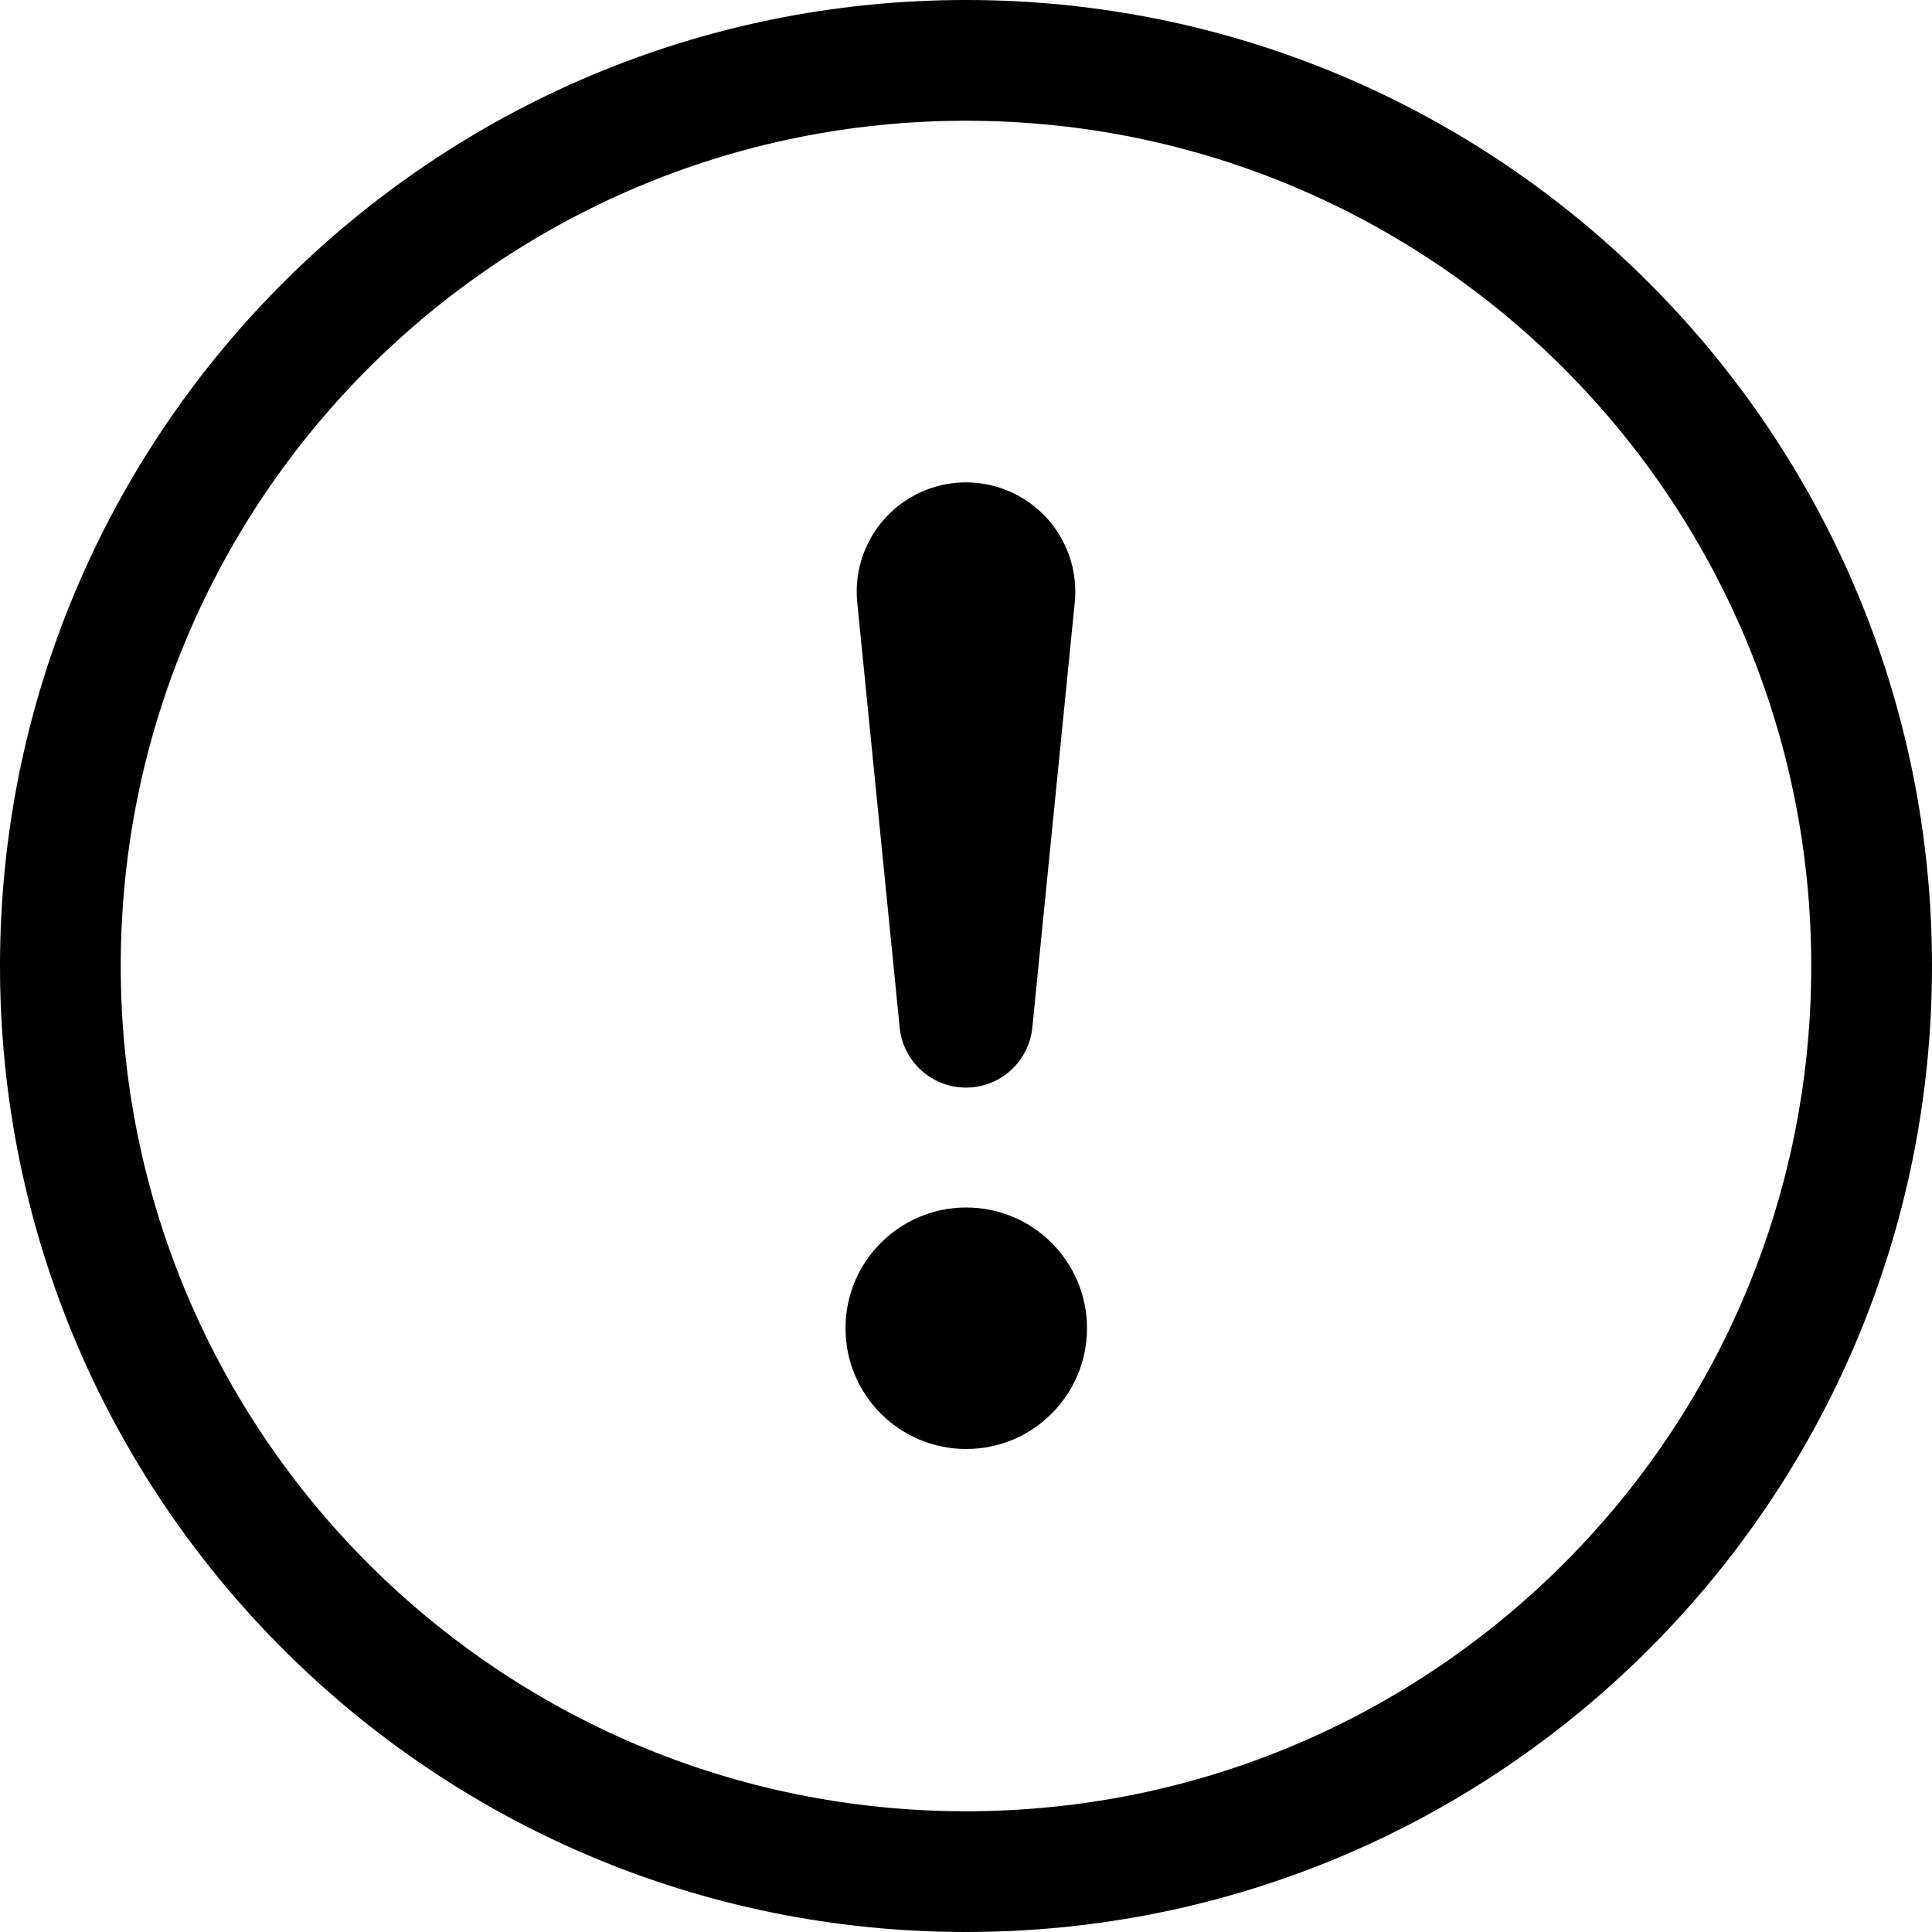
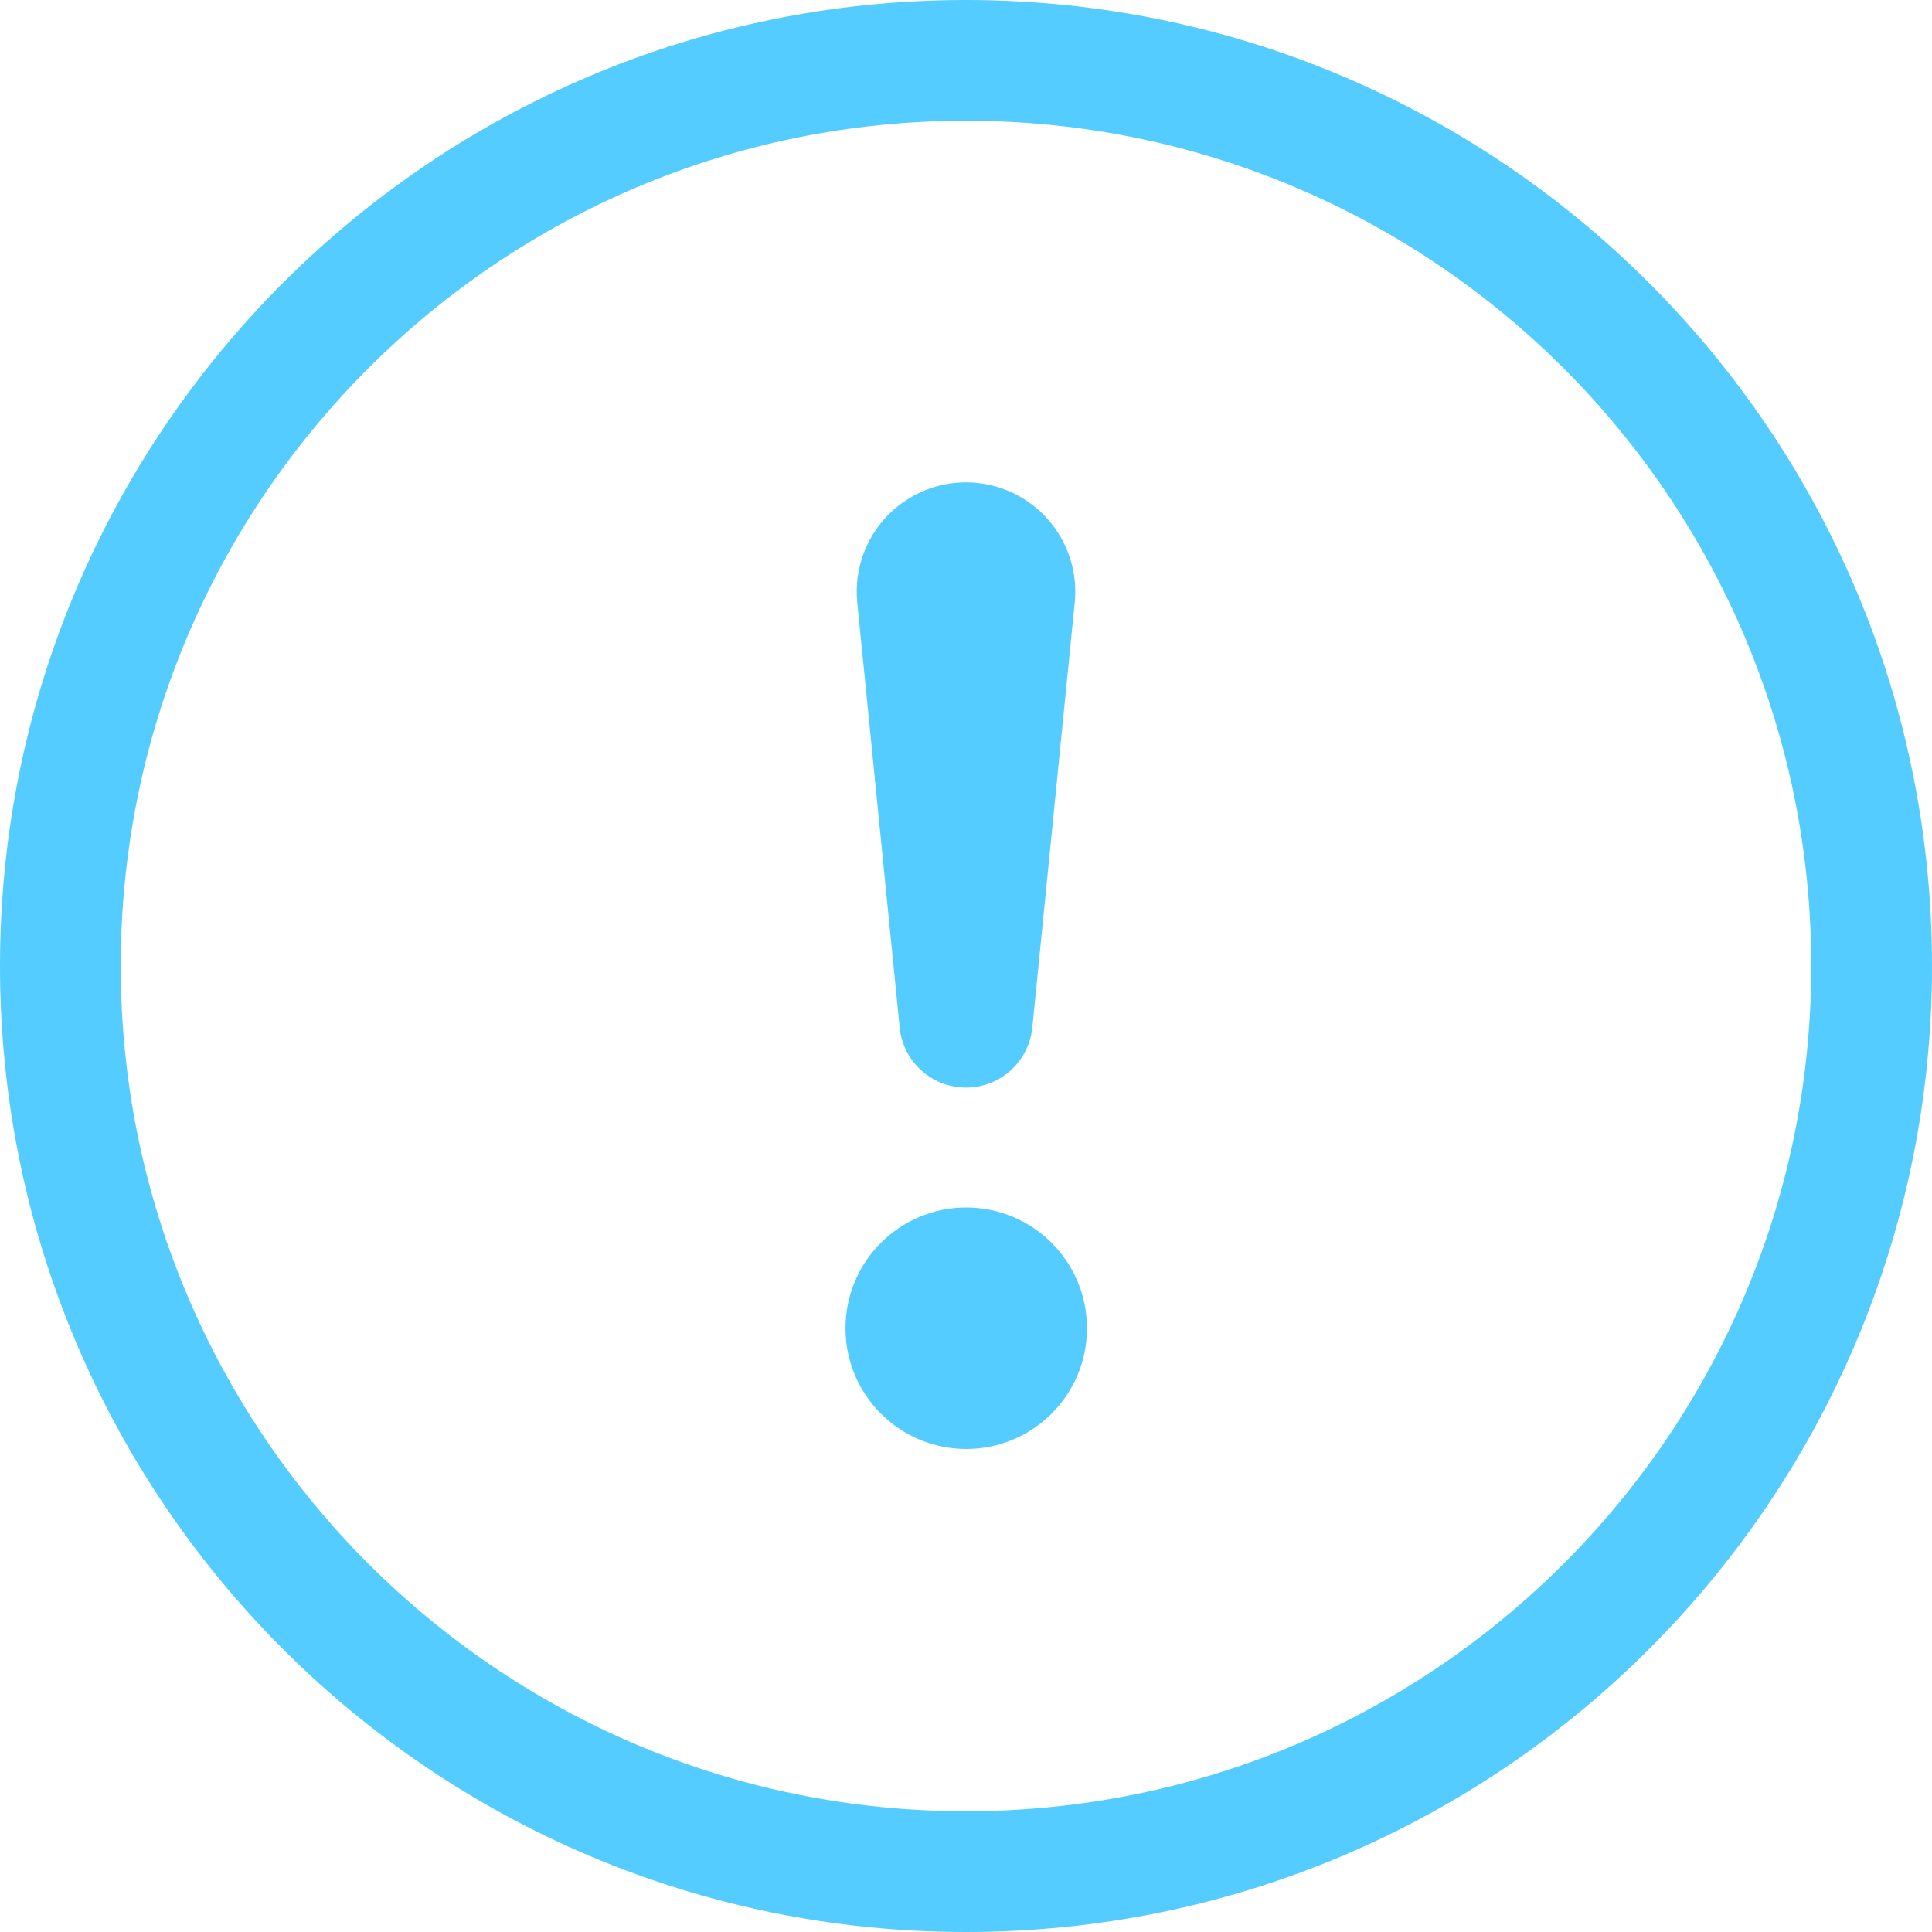
- <svg xmlns="http://www.w3.org/2000/svg" width="16" height="16" fill="currentColor" style="fill: currentColor;" class="bi bi-exclamation-circle" viewBox="0 0 16 16">
+ <svg xmlns="http://www.w3.org/2000/svg" width="16" height="16" fill="currentColor" style="fill: #55CCFF;" class="bi bi-exclamation-circle" viewBox="0 0 16 16">
  <path d="M8 15A7 7 0 1 1 8 1a7 7 0 0 1 0 14m0 1A8 8 0 1 0 8 0a8 8 0 0 0 0 16" />
  <path d="M7.002 11a1 1 0 1 1 2 0 1 1 0 0 1-2 0zM7.1 4.995a.905.905 0 1 1 1.8 0l-.35 3.507a.552.552 0 0 1-1.1 0z" />
</svg>
